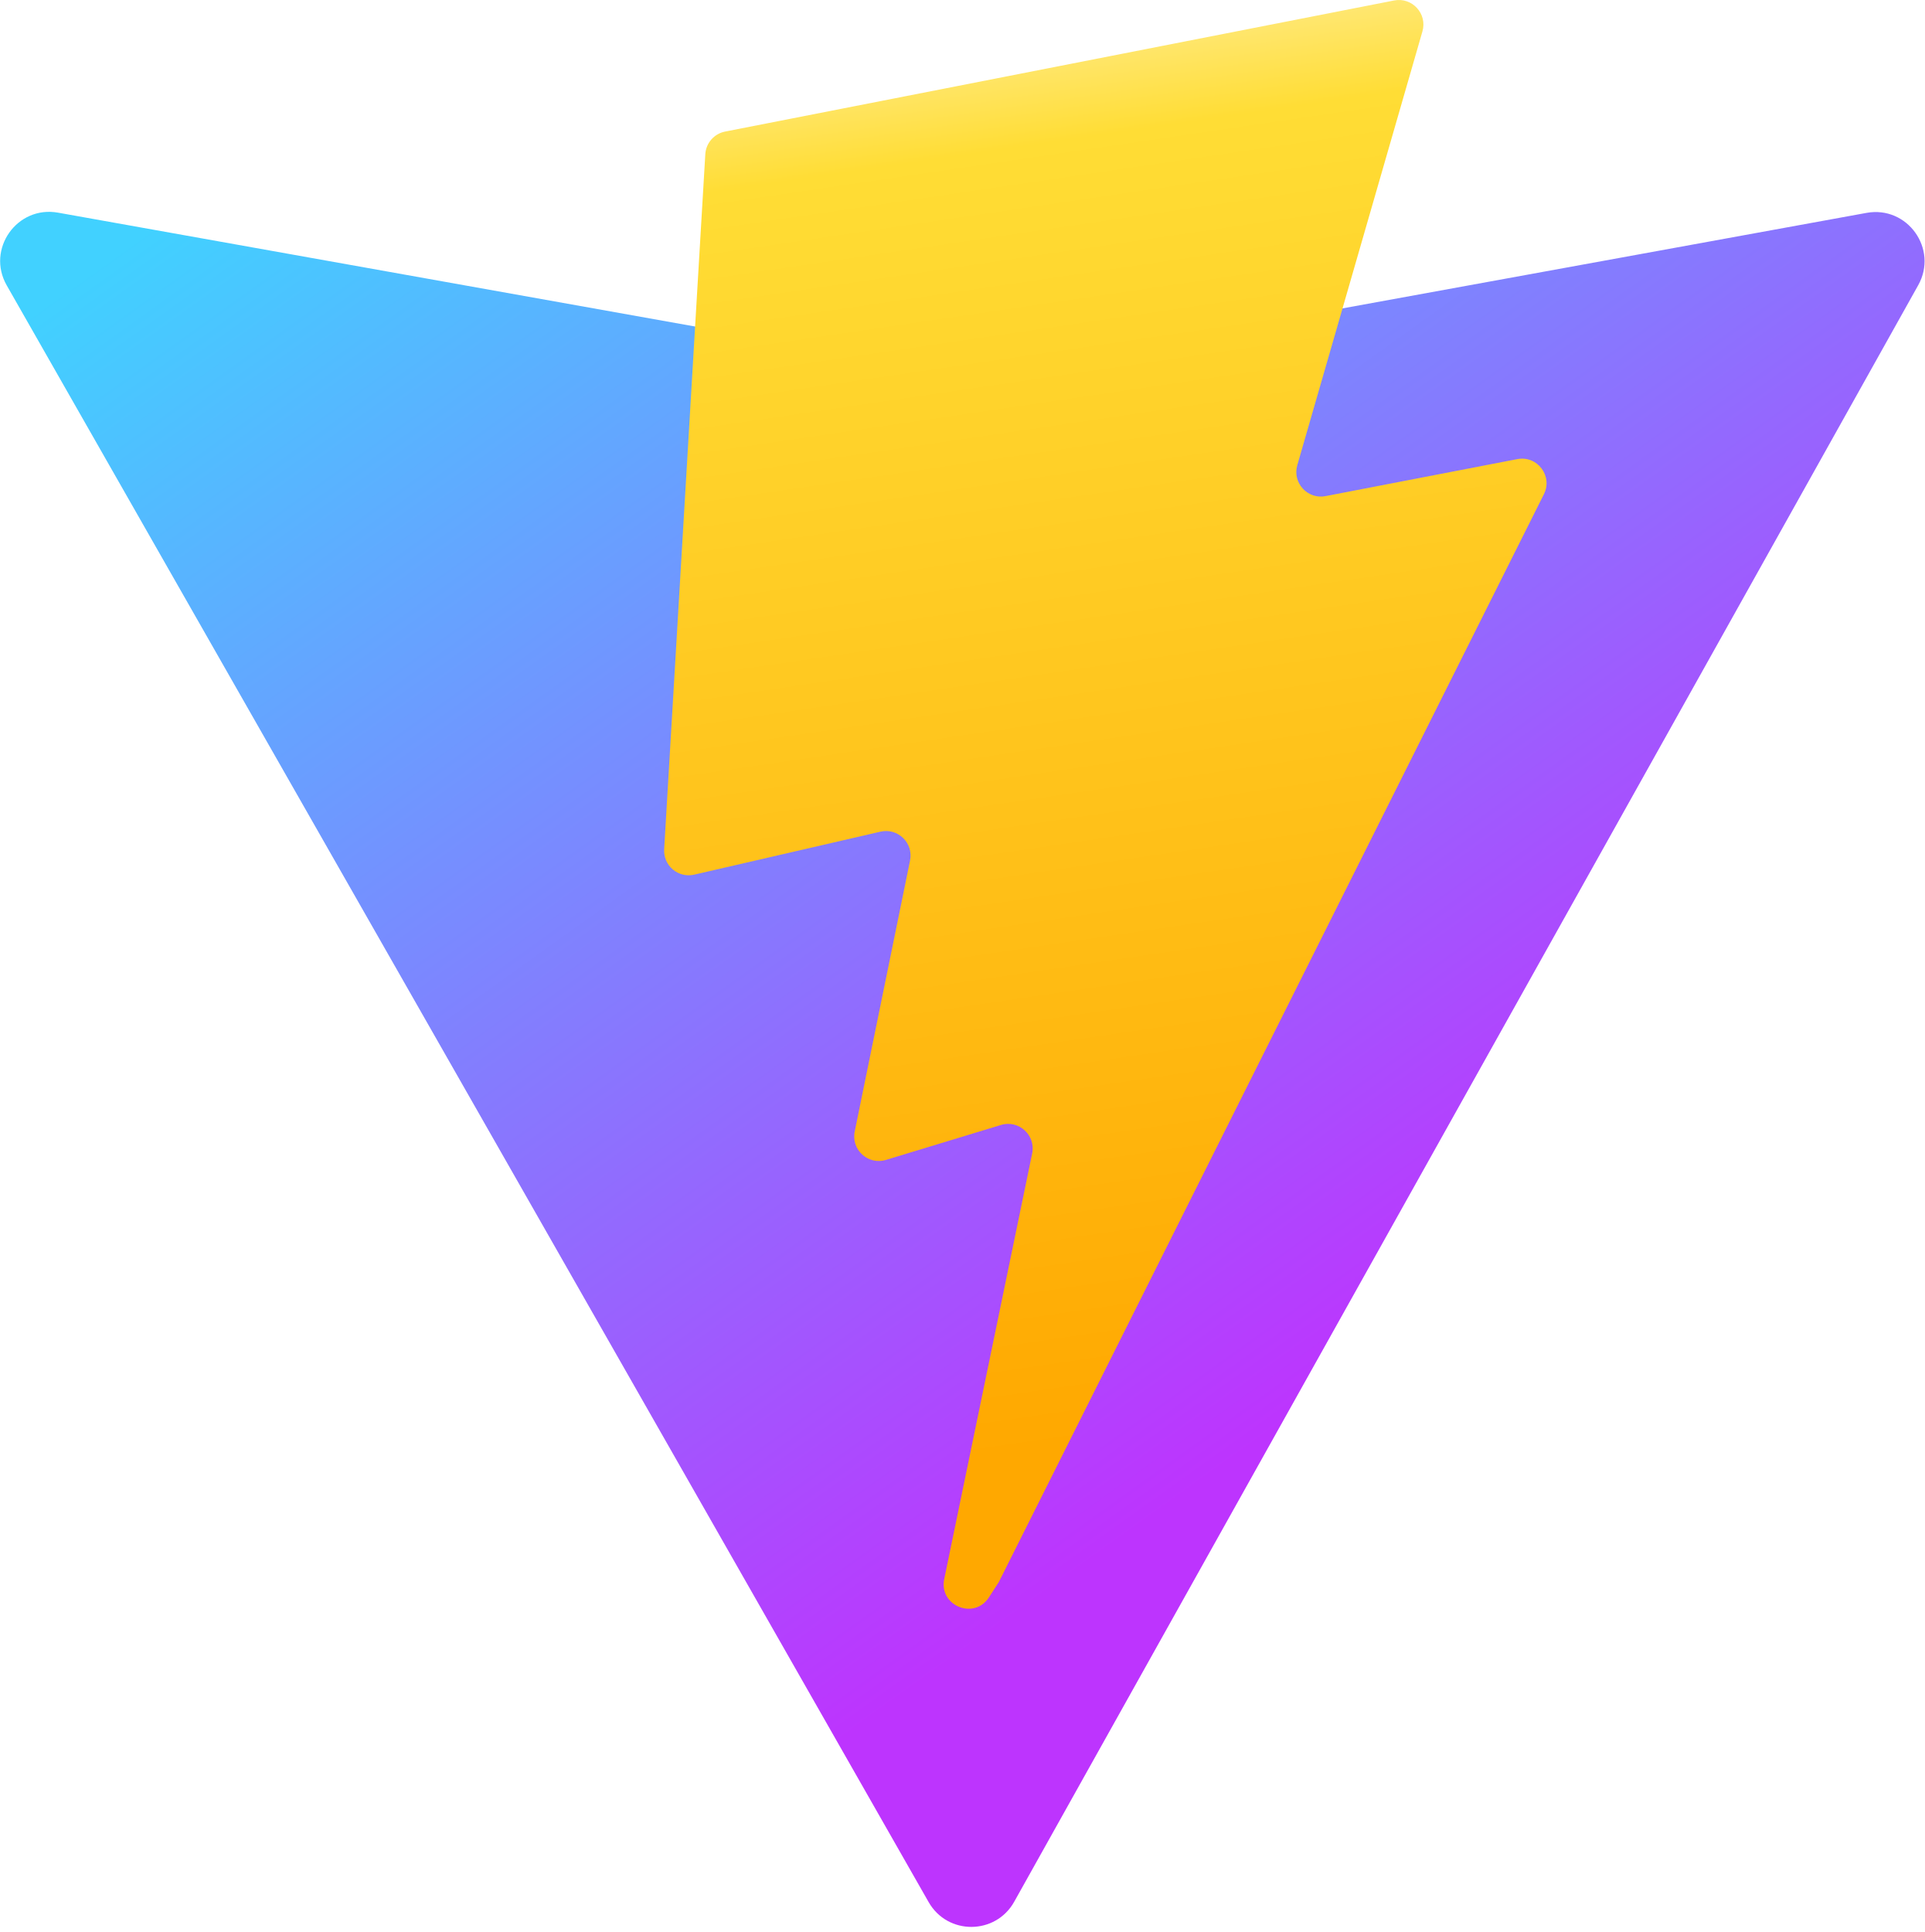
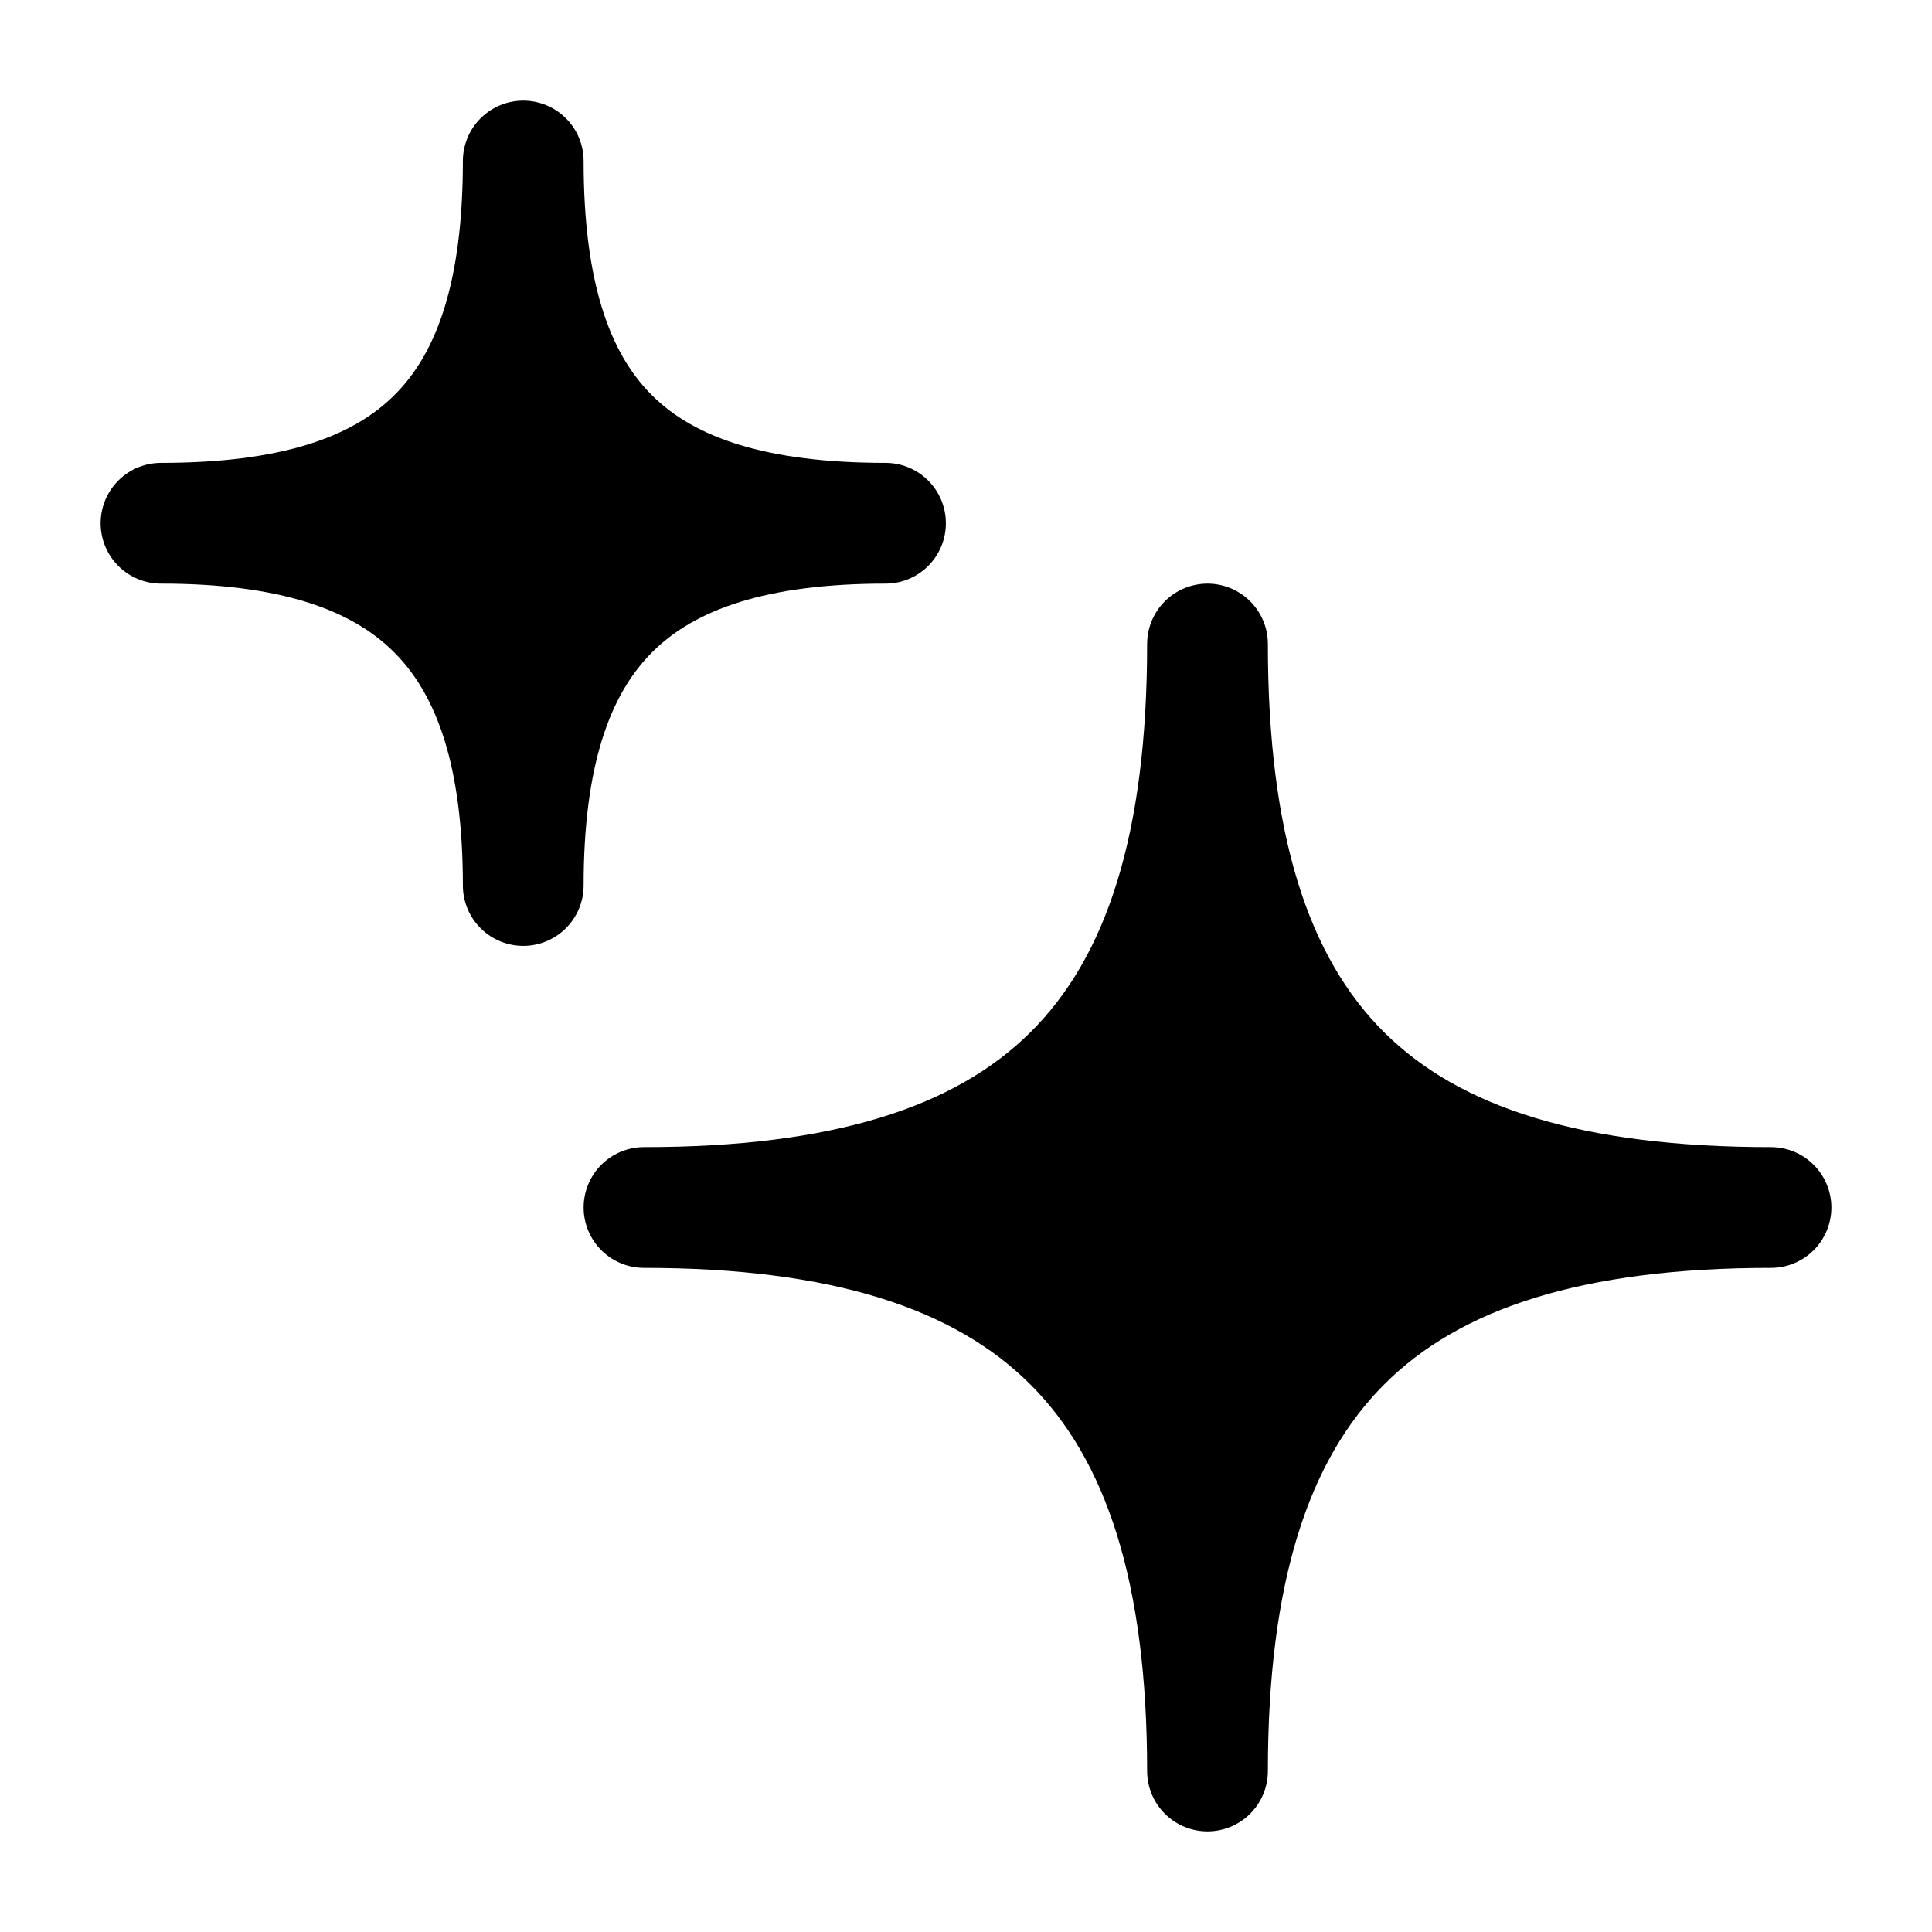
- <svg xmlns="http://www.w3.org/2000/svg" aria-hidden="true" role="img" class="iconify iconify--logos" width="31.88" height="32" preserveAspectRatio="xMidYMid meet" viewBox="0 0 256 257">
-   <defs>
-     <linearGradient id="IconifyId1813088fe1fbc01fb466" x1="-.828%" x2="57.636%" y1="7.652%" y2="78.411%">
-       <stop offset="0%" stop-color="#41D1FF" />
-       <stop offset="100%" stop-color="#BD34FE" />
-     </linearGradient>
-     <linearGradient id="IconifyId1813088fe1fbc01fb467" x1="43.376%" x2="50.316%" y1="2.242%" y2="89.03%">
-       <stop offset="0%" stop-color="#FFEA83" />
-       <stop offset="8.333%" stop-color="#FFDD35" />
-       <stop offset="100%" stop-color="#FFA800" />
-     </linearGradient>
-   </defs>
-   <path fill="url(#IconifyId1813088fe1fbc01fb466)" d="M255.153 37.938L134.897 252.976c-2.483 4.44-8.862 4.466-11.382.048L.875 37.958c-2.746-4.814 1.371-10.646 6.827-9.67l120.385 21.517a6.537 6.537 0 0 0 2.322-.004l117.867-21.483c5.438-.991 9.574 4.796 6.877 9.62Z" />
-   <path fill="url(#IconifyId1813088fe1fbc01fb467)" d="M185.432.063L96.44 17.501a3.268 3.268 0 0 0-2.634 3.014l-5.474 92.456a3.268 3.268 0 0 0 3.997 3.378l24.777-5.718c2.318-.535 4.413 1.507 3.936 3.838l-7.361 36.047c-.495 2.426 1.782 4.5 4.151 3.78l15.304-4.649c2.372-.72 4.652 1.36 4.15 3.788l-11.698 56.621c-.732 3.542 3.979 5.473 5.943 2.437l1.313-2.028l72.516-144.72c1.215-2.423-.88-5.186-3.54-4.672l-25.505 4.922c-2.396.462-4.435-1.77-3.759-4.114l16.646-57.705c.677-2.35-1.37-4.583-3.769-4.113Z" />
+ <svg xmlns="http://www.w3.org/2000/svg" width="24px" height="24px" viewBox="0 0 24 24" fill="none" color="#000000" stroke-width="1.5">
+   <path d="M8 15C12.875 15 15 12.949 15 8C15 12.949 17.11 15 22 15C17.11 15 15 17.11 15 22C15 17.11 12.875 15 8 15Z" fill="#000000" stroke="#000000" stroke-width="1.5" stroke-linejoin="round" />
+   <path d="M2 6.5C5.134 6.5 6.5 5.182 6.5 2C6.5 5.182 7.857 6.5 11 6.5C7.857 6.5 6.5 7.857 6.5 11C6.5 7.857 5.134 6.5 2 6.5Z" fill="#000000" stroke="#000000" stroke-width="1.5" stroke-linejoin="round" />
</svg>
